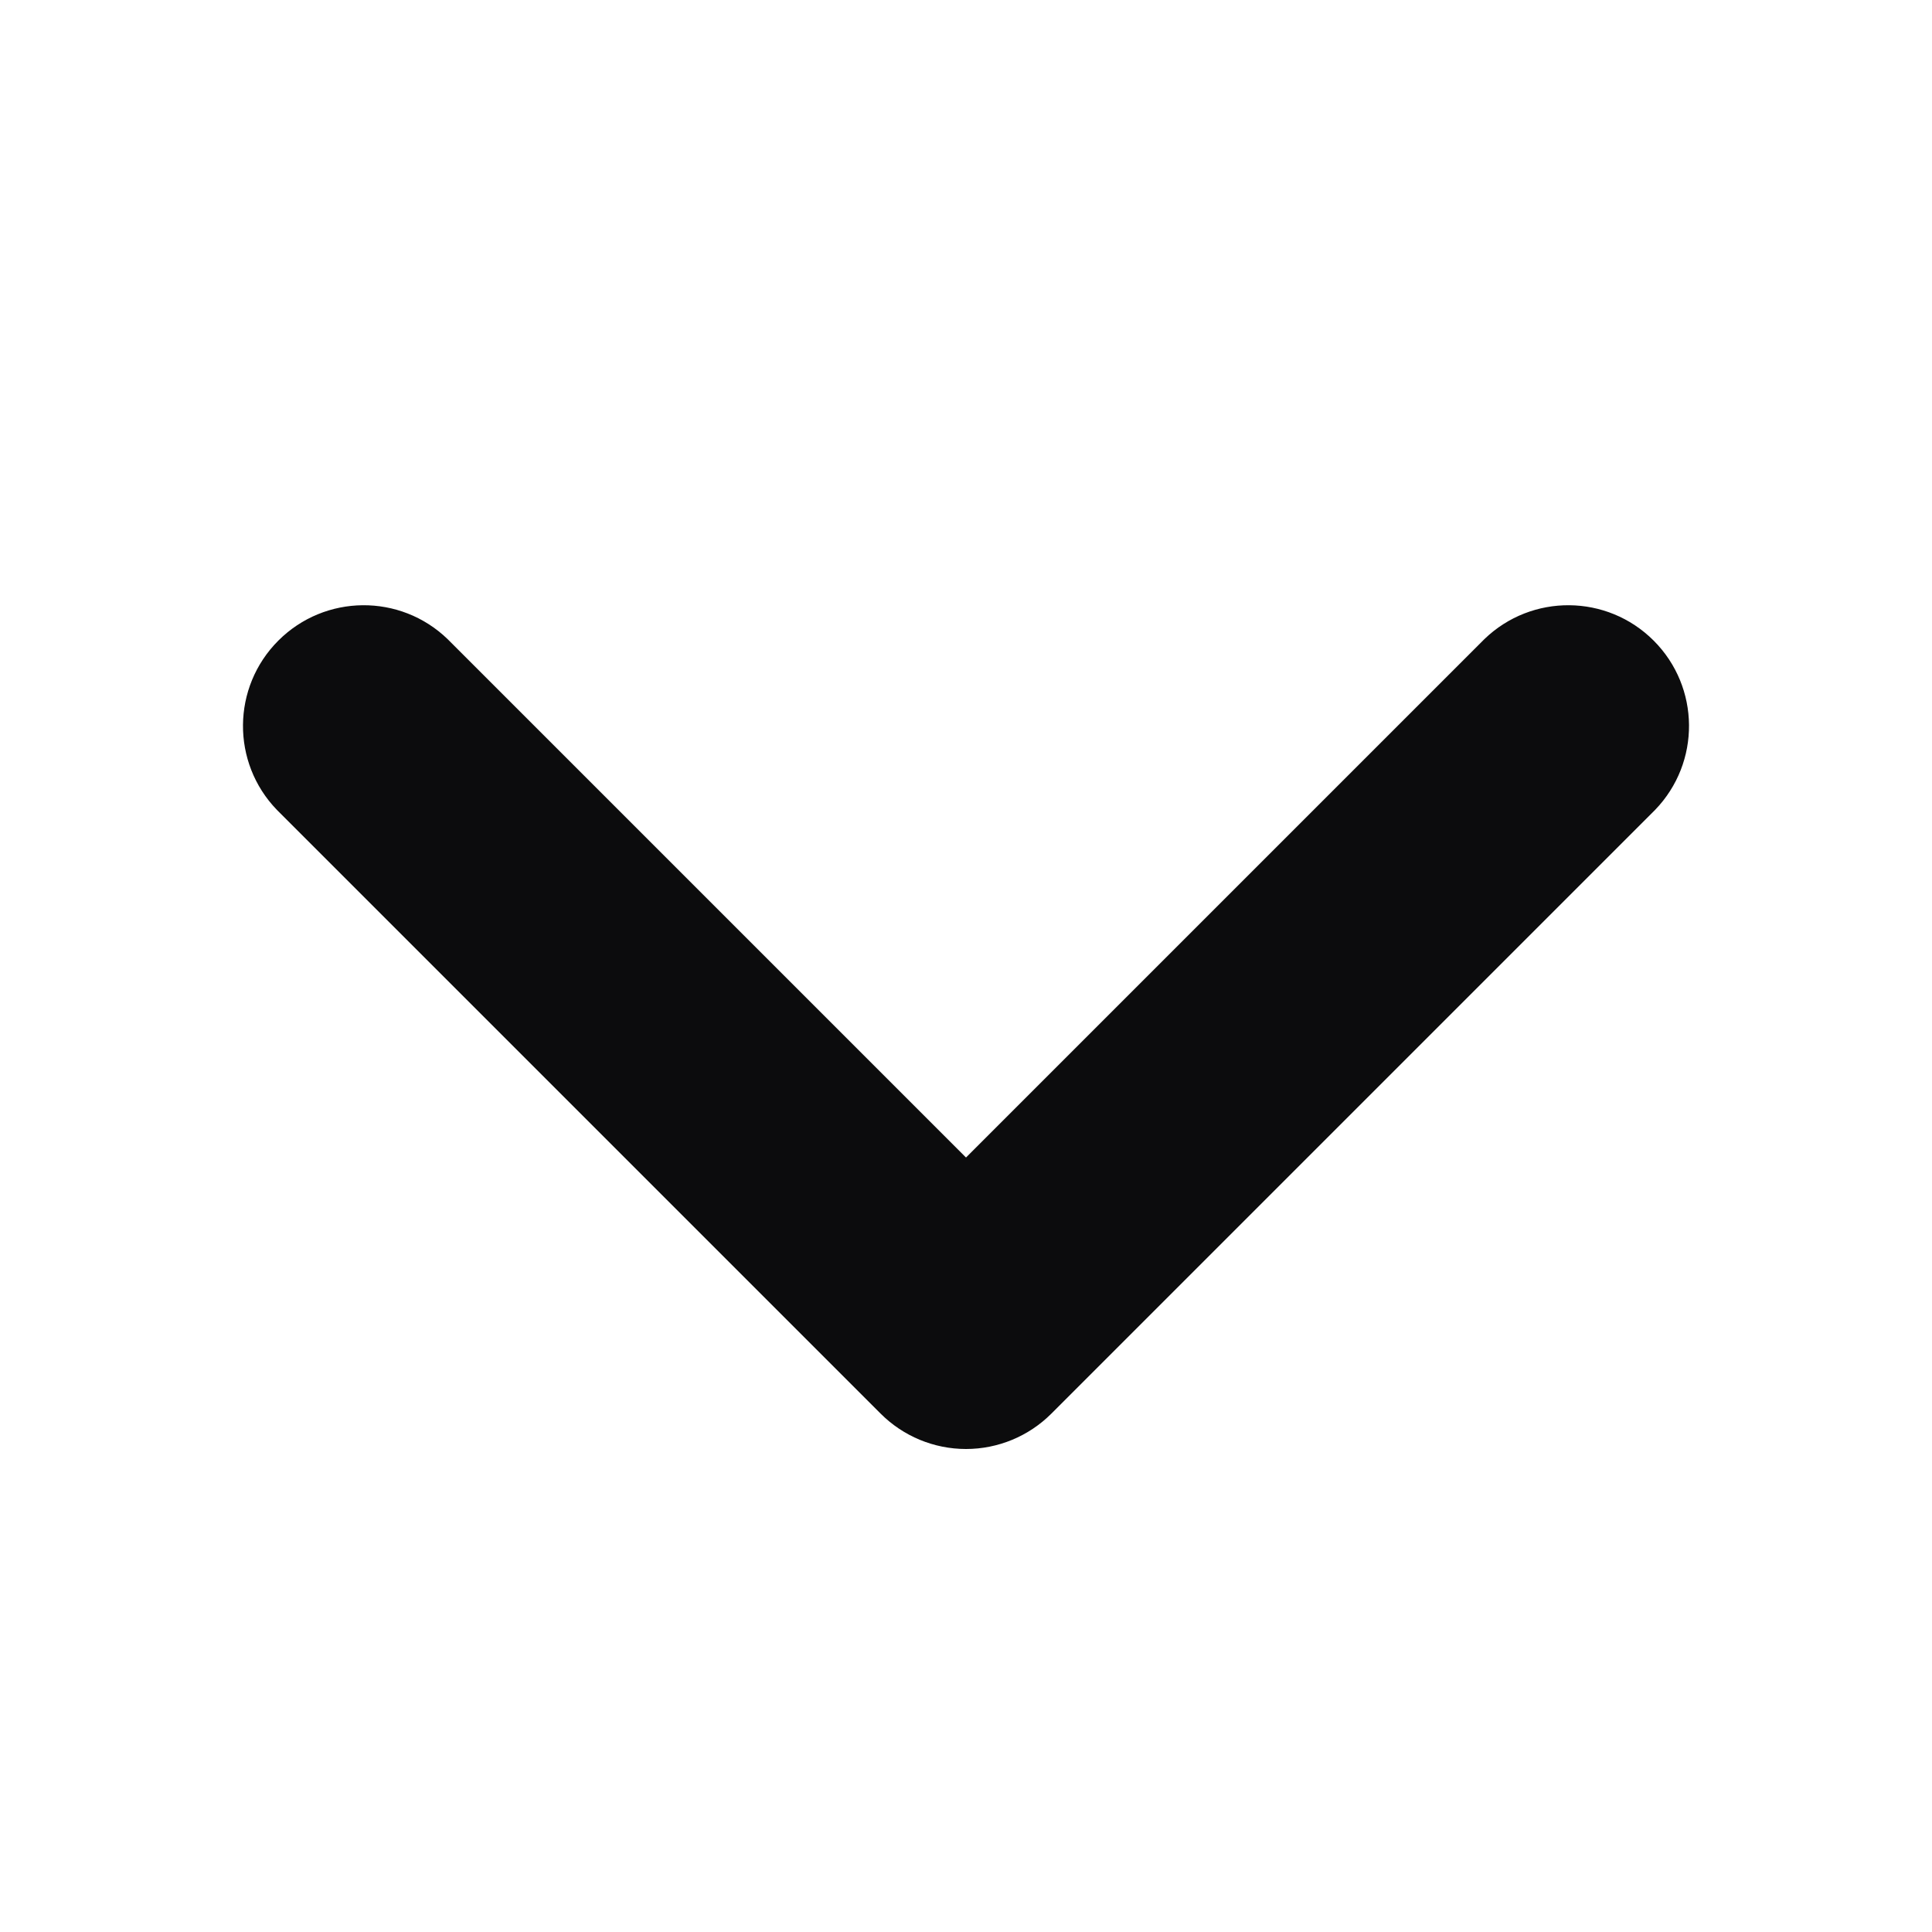
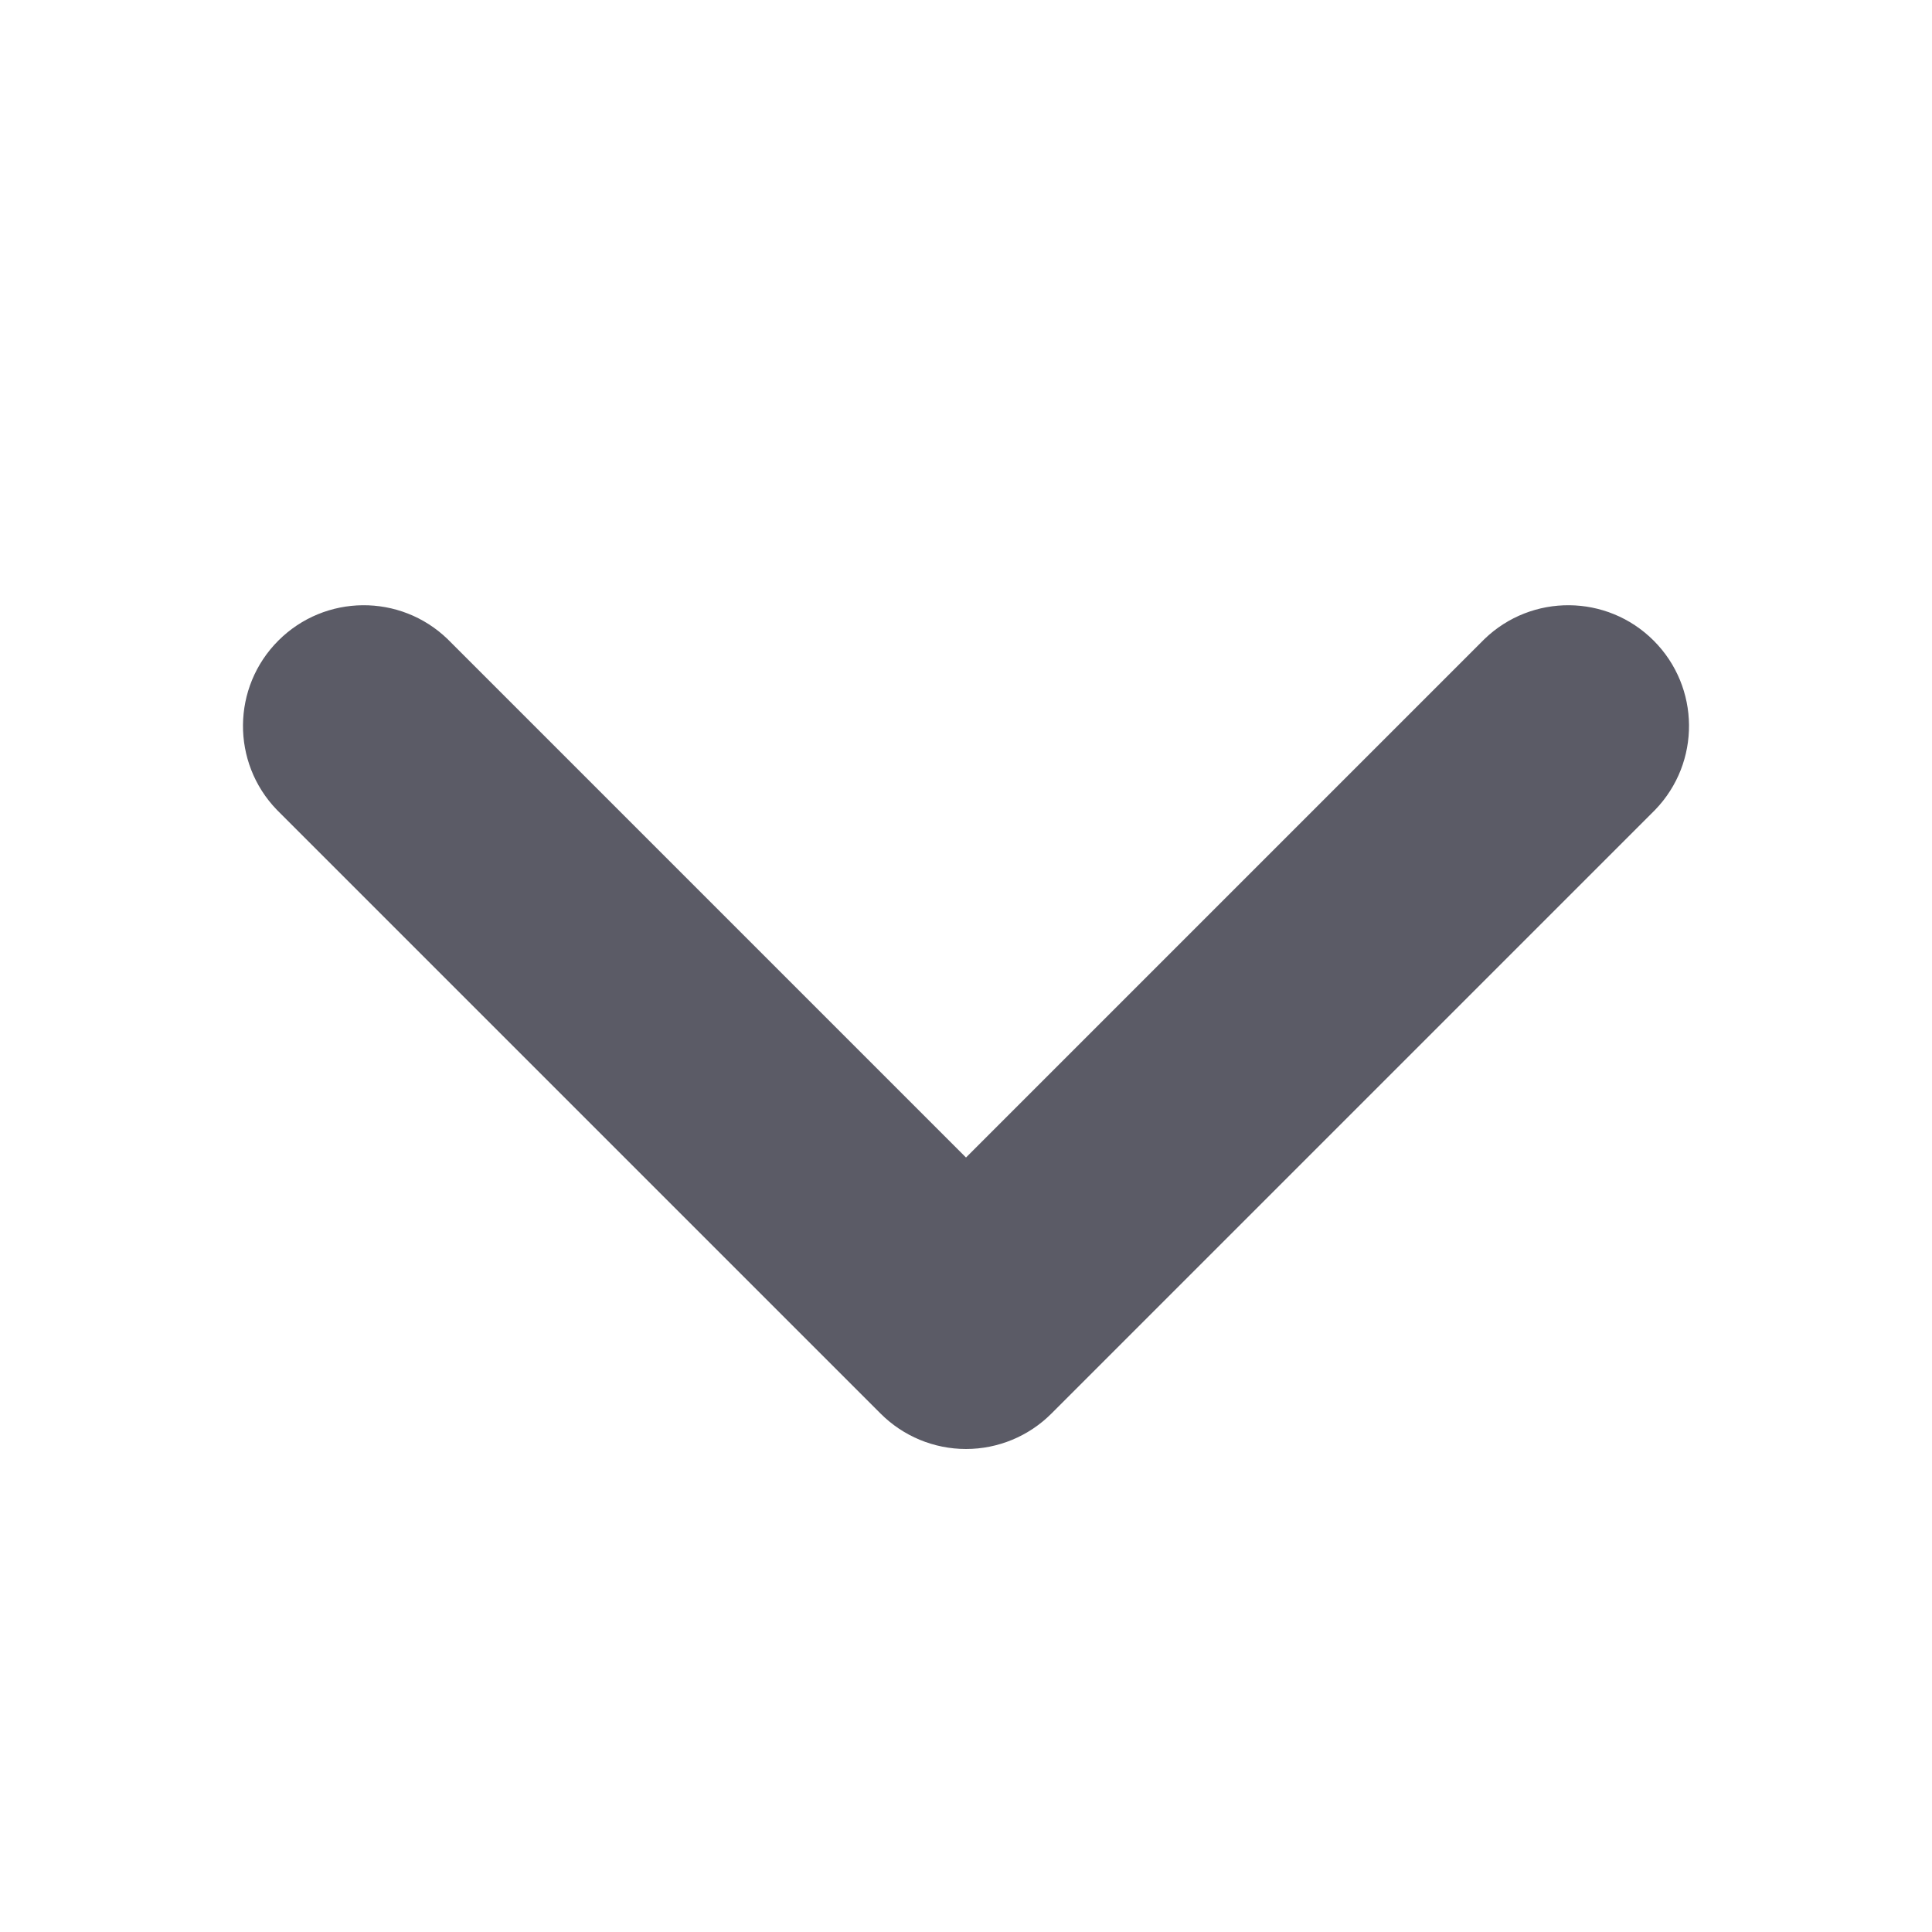
<svg xmlns="http://www.w3.org/2000/svg" width="16" height="16" viewBox="0 0 16 16">
  <style>
    :root {
      color-scheme: light dark;
    }
    path {
-       fill: #0C0C0D; /* --grey-90 at https://searchfox.org/mozilla-central/rev/d6576544301cacc0e393fbc919c53e4e6b0d46ec/devtools/client/themes/variables.css#128 */
+       fill: rgb(91, 91, 102); /* https://searchfox.org/mozilla-central/rev/d6576544301cacc0e393fbc919c53e4e6b0d46ec/browser/themes/shared/browser-custom-colors.css#74 */
    }
    @media (prefers-color-scheme: dark) {
      path {
-         fill: #B1B1B3; /* --grey-40 at https://searchfox.org/mozilla-central/rev/d6576544301cacc0e393fbc919c53e4e6b0d46ec/devtools/client/themes/variables.css#254 */
+         fill: rgb(251, 251, 254); /* https://searchfox.org/mozilla-central/rev/d6576544301cacc0e393fbc919c53e4e6b0d46ec/browser/themes/shared/browser-custom-colors.css#74 */
      }
    }
  </style>
  <path d="M8 12a1 1 0 0 1-.707-.293l-5-5a1 1 0 0 1 1.414-1.414L8 9.586l4.293-4.293a1 1 0 0 1 1.414 1.414l-5 5A1 1 0 0 1 8 12z" />
</svg>
